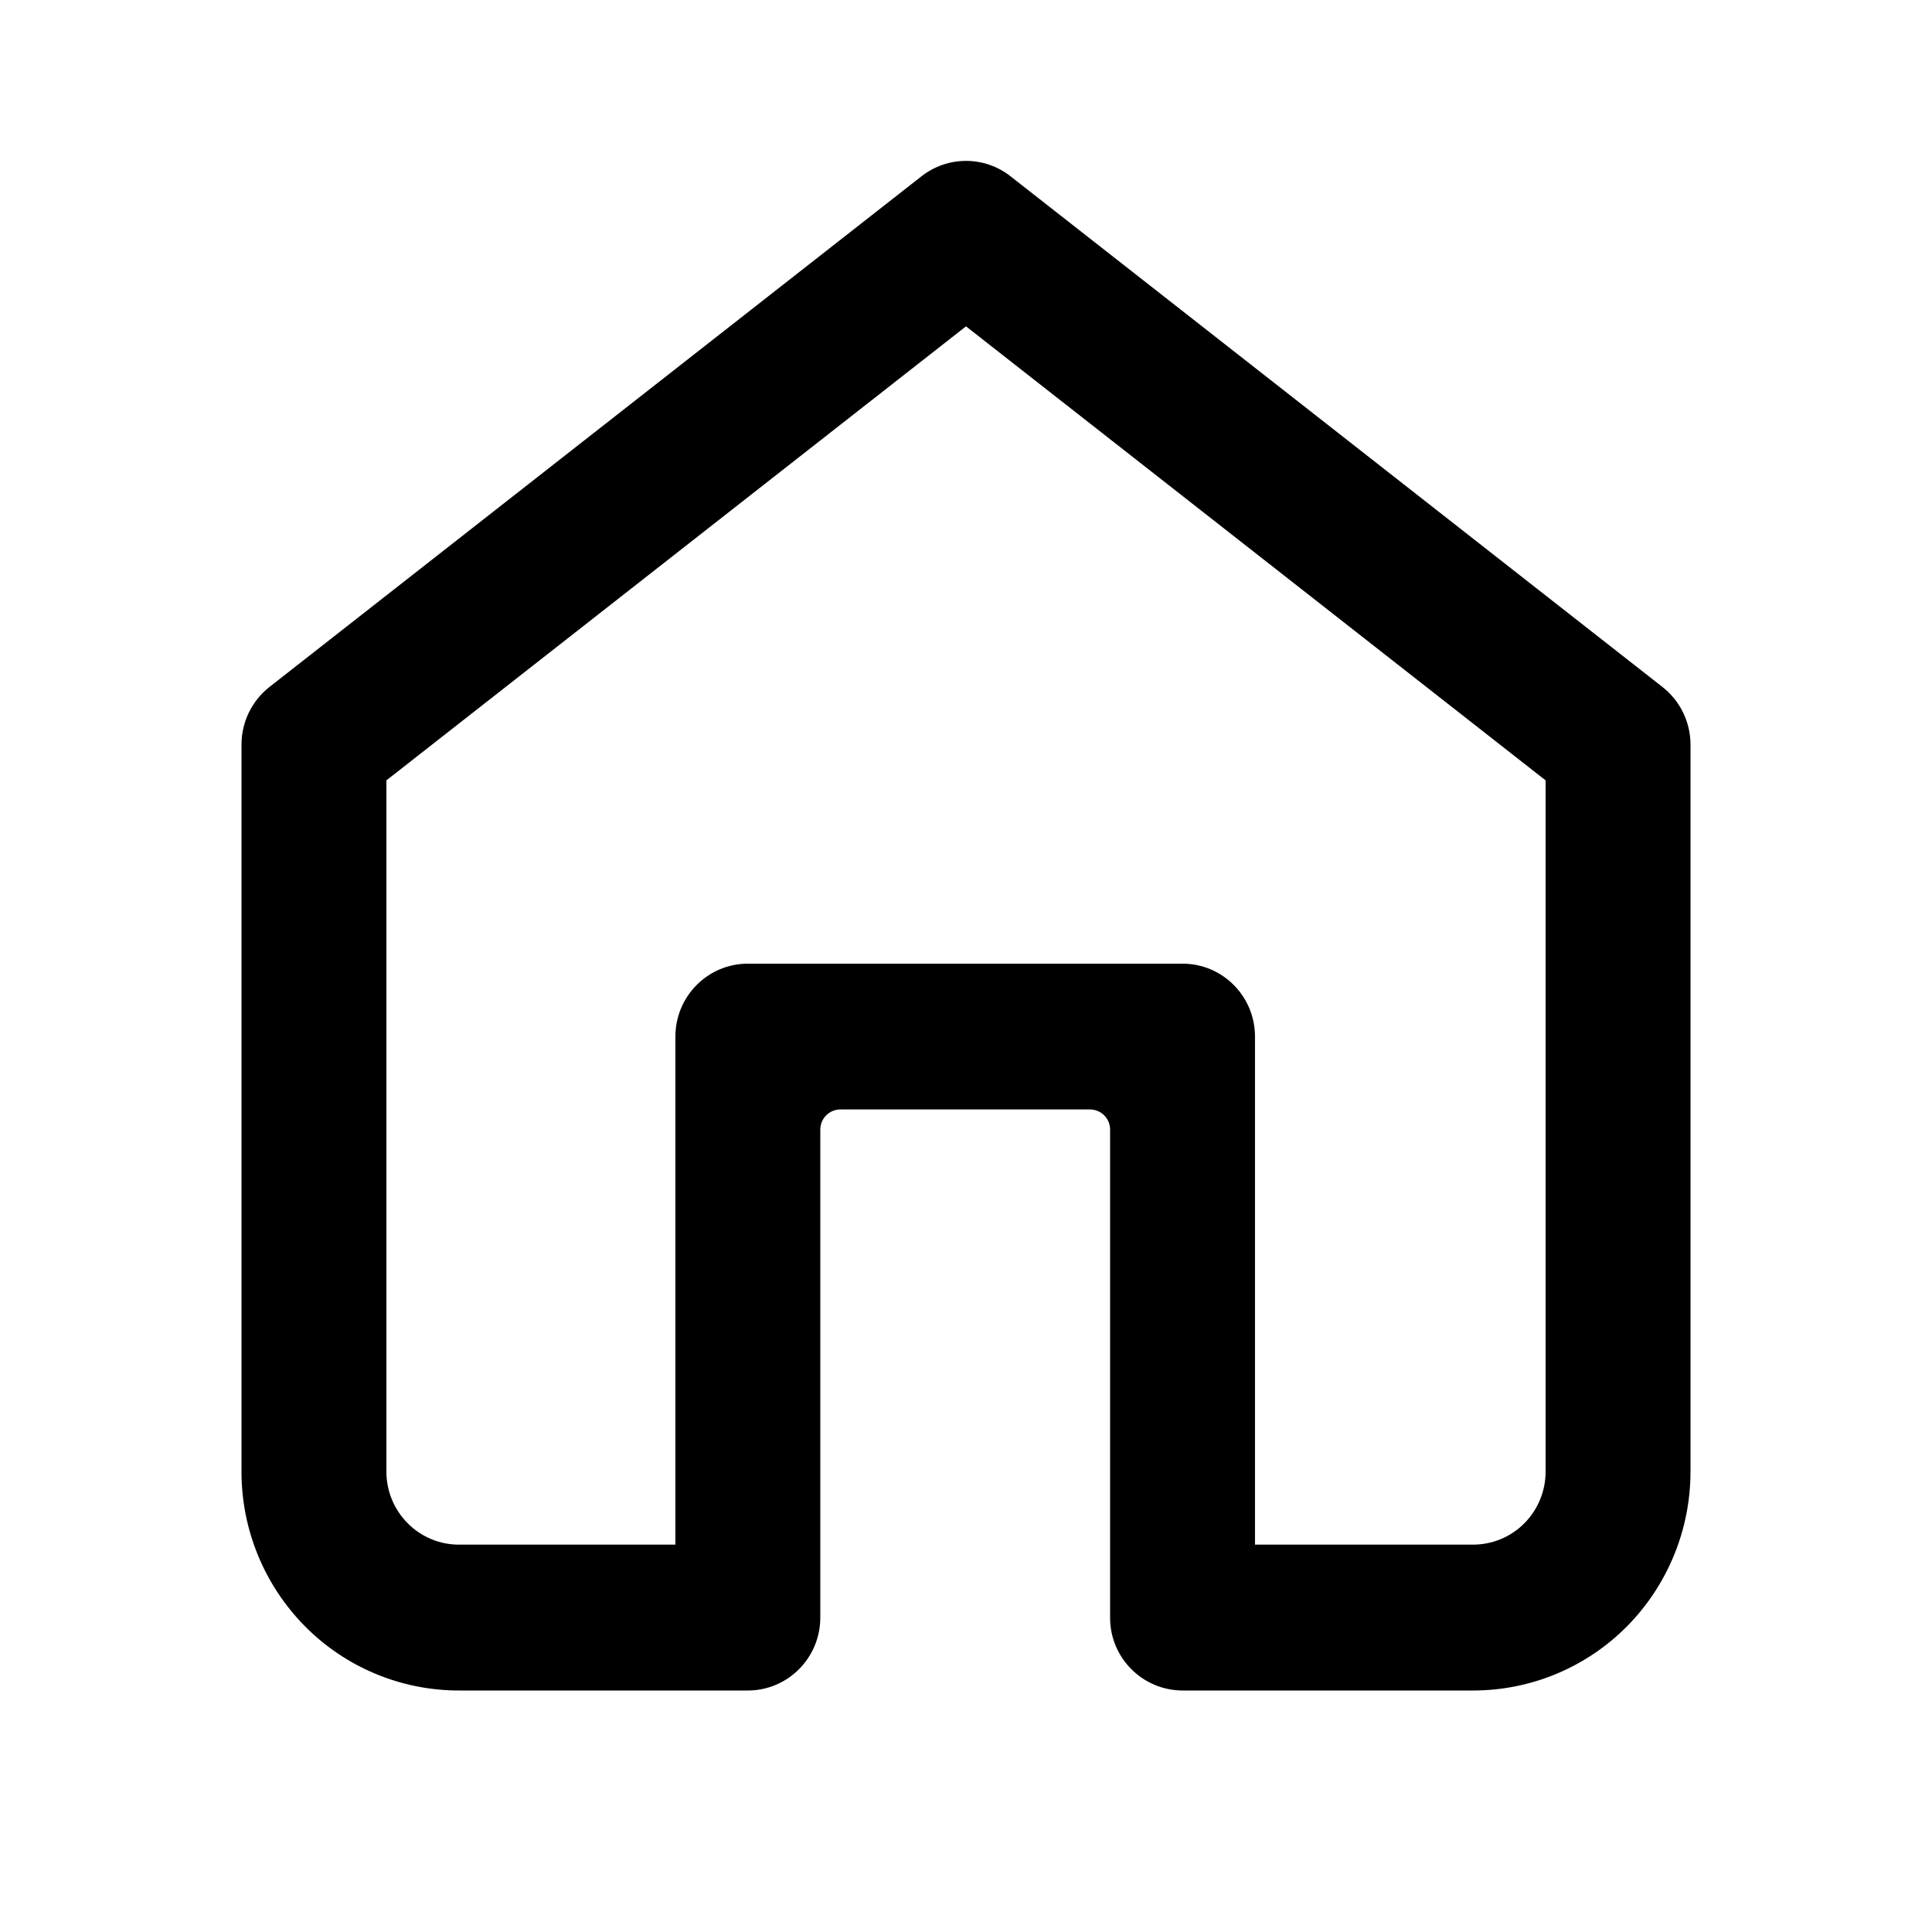
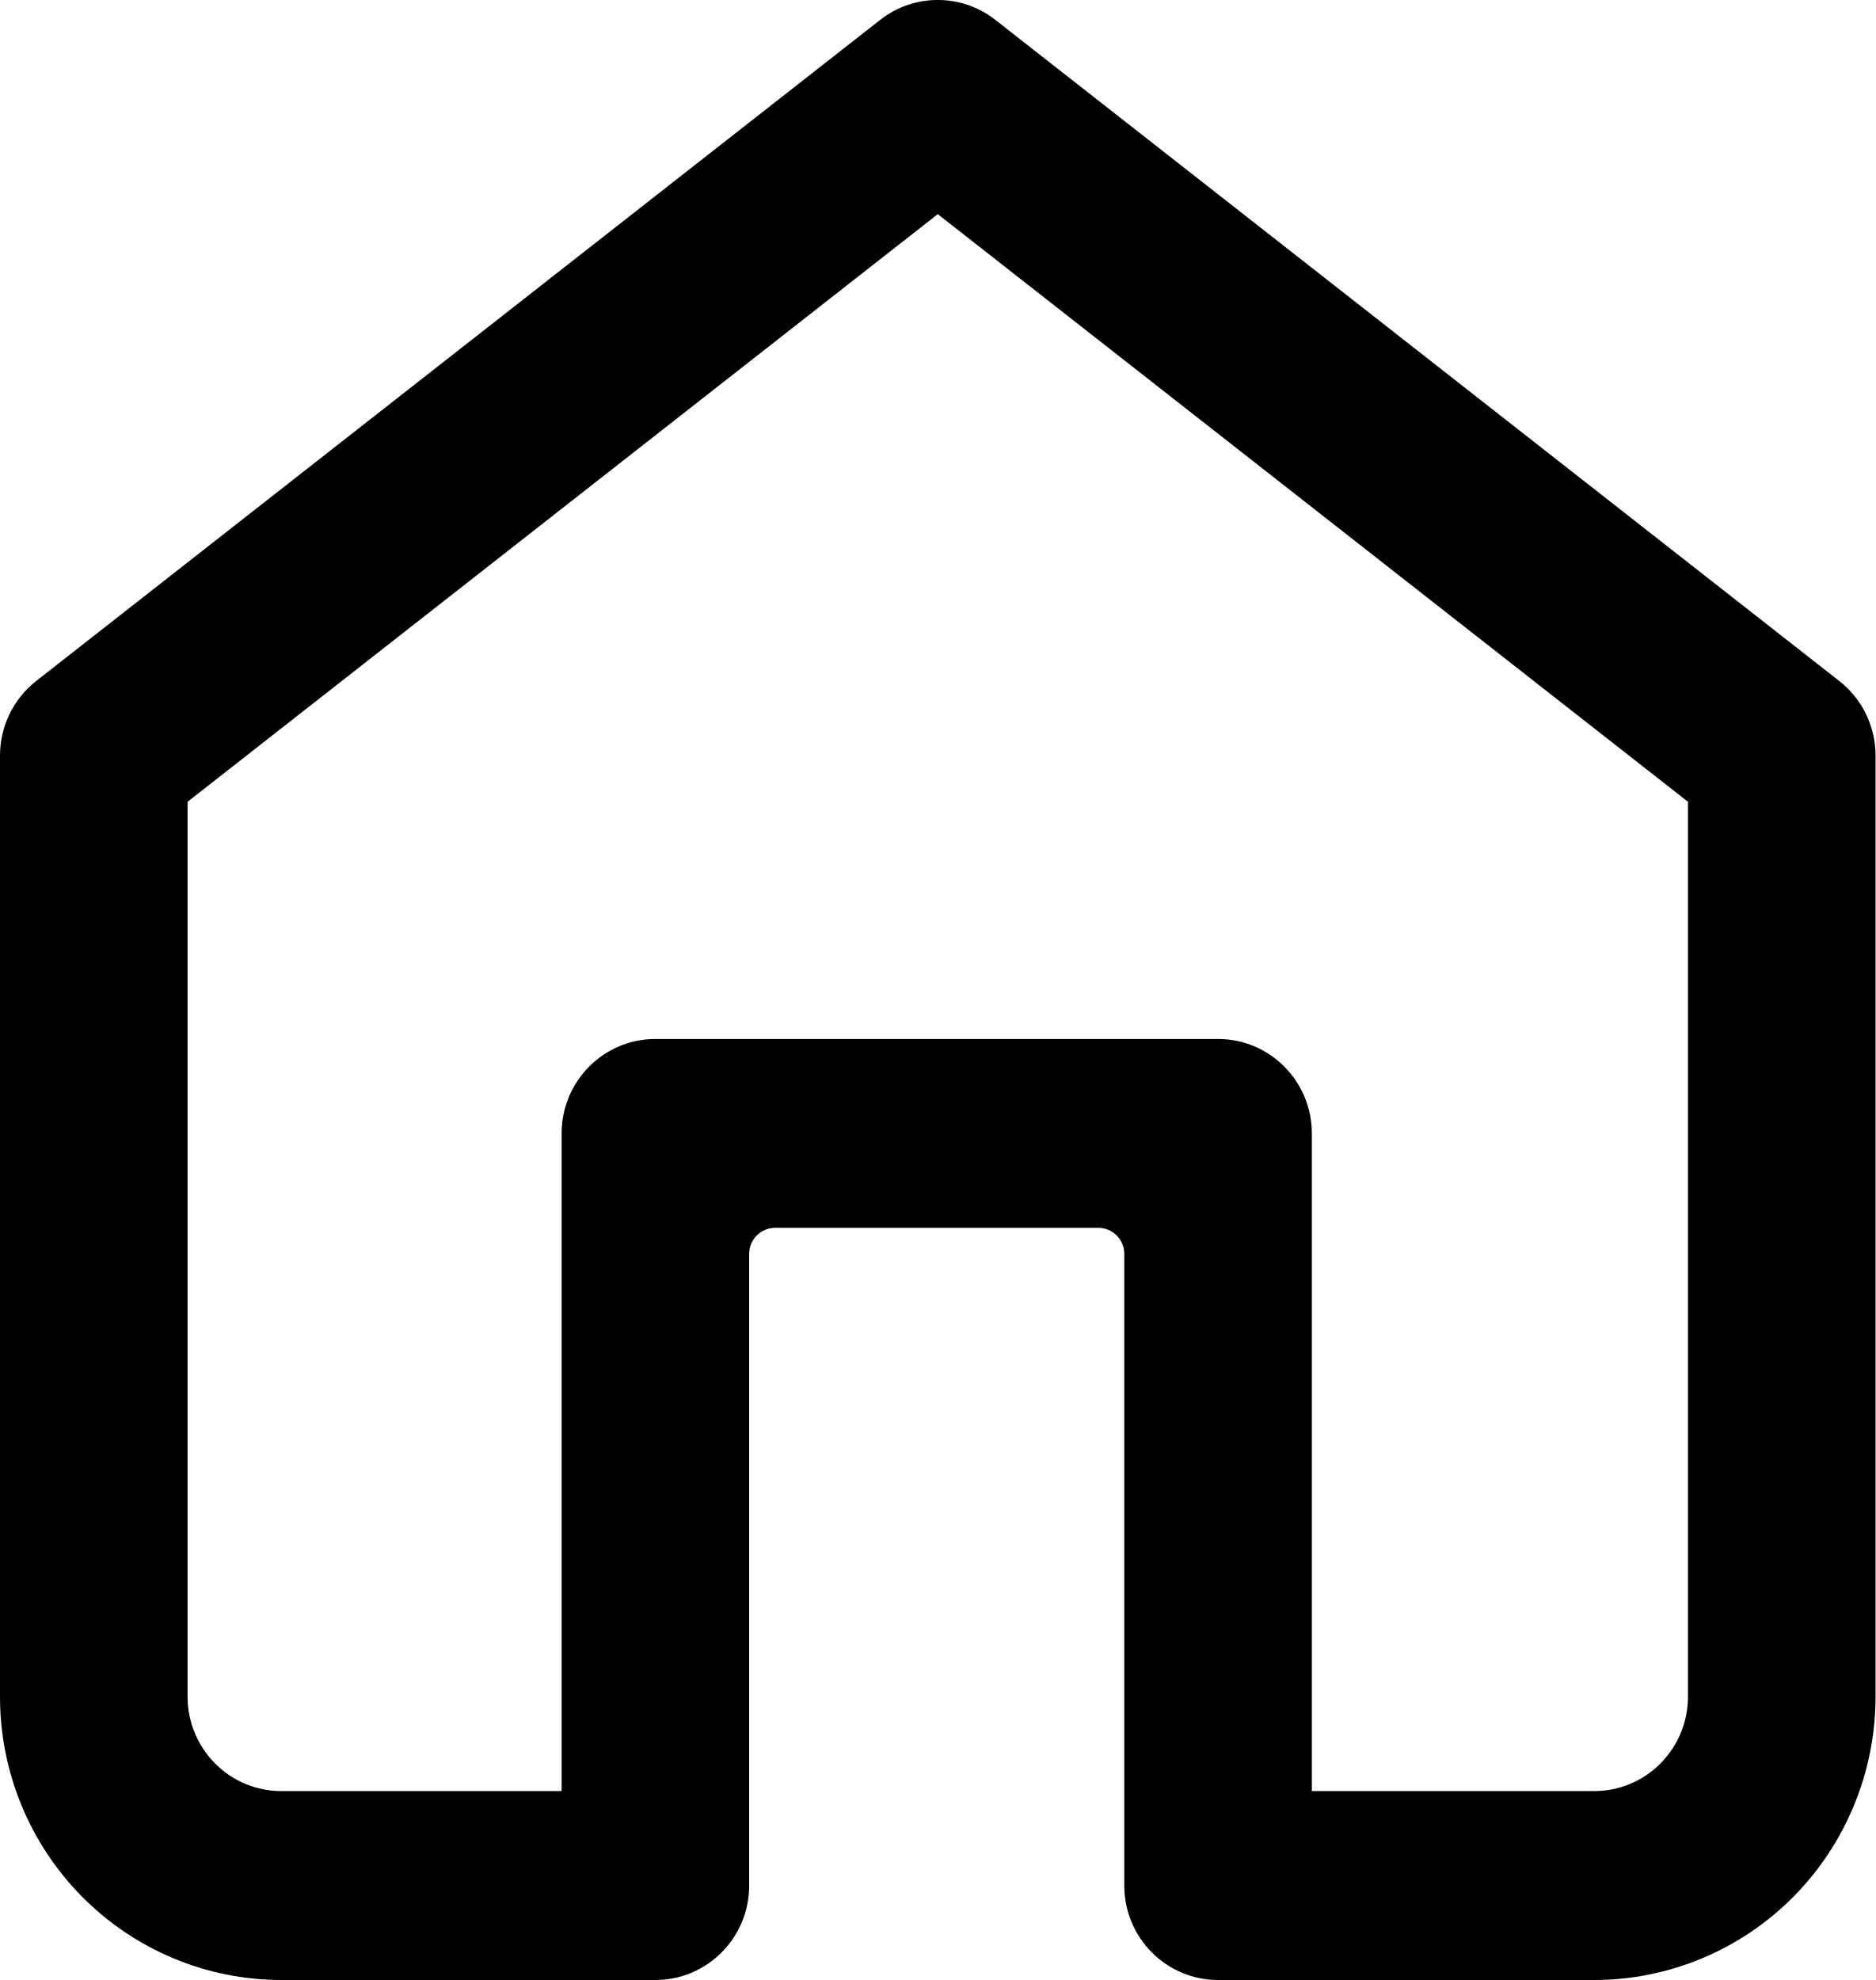
- <svg xmlns="http://www.w3.org/2000/svg" width="24" height="24" fill="currentColor">
-   <path fill-rule="evenodd" clip-rule="evenodd" d="M11.447 2.19a.895.895 0 011.106 0l8.1 6.345c.219.172.347.436.347.716v9.03c0 .721-.285 1.413-.79 1.923A2.69 2.69 0 0118.3 21h-3.61a.903.903 0 01-.9-.906v-6.062a.25.25 0 00-.25-.25h-3.1a.25.25 0 00-.25.25v6.062c0 .5-.403.906-.9.906H5.7a2.69 2.69 0 01-1.91-.796A2.729 2.729 0 013 18.28v-9.03c0-.28.128-.544.347-.716l8.1-6.344zM4.8 9.695v8.587c0 .24.095.47.264.64.168.17.397.266.636.266h2.69v-6.31c0-.502.403-.907.9-.907h5.4c.497 0 .9.405.9.906v6.311h2.71a.897.897 0 00.636-.265.91.91 0 00.264-.641V9.694L12 4.054l-7.2 5.64z" />
+ <svg xmlns="http://www.w3.org/2000/svg" width="18" height="19" viewBox="0 0 18 19" fill="currentColor">
+   <path fill-rule="evenodd" clip-rule="evenodd" d="M8.447 0.191C8.772 -0.064 9.228 -0.064 9.553 0.191L17.652 6.535C17.872 6.707 18 6.971 18 7.251V16.281C18 17.002 17.715 17.694 17.209 18.204C16.703 18.713 16.016 19 15.3 19H11.69C11.193 19 10.79 18.594 10.79 18.094V12.032C10.79 11.894 10.678 11.782 10.54 11.782H7.44C7.302 11.782 7.19 11.894 7.19 12.032V18.094C7.19 18.594 6.787 19 6.29 19H2.7C1.984 19 1.297 18.713 0.791 18.204C0.284 17.694 0 17.002 0 16.281V7.251C0 6.971 0.128 6.707 0.347 6.535L8.447 0.191ZM1.8 7.694V16.281C1.8 16.521 1.895 16.752 2.064 16.922C2.232 17.092 2.461 17.187 2.7 17.187H5.39V10.876C5.39 10.376 5.793 9.97 6.29 9.97H11.69C12.187 9.97 12.59 10.376 12.59 10.876V17.187H15.3C15.539 17.187 15.768 17.092 15.936 16.922C16.105 16.752 16.2 16.521 16.2 16.281V7.694L9 2.055L1.8 7.694Z" />
</svg>
